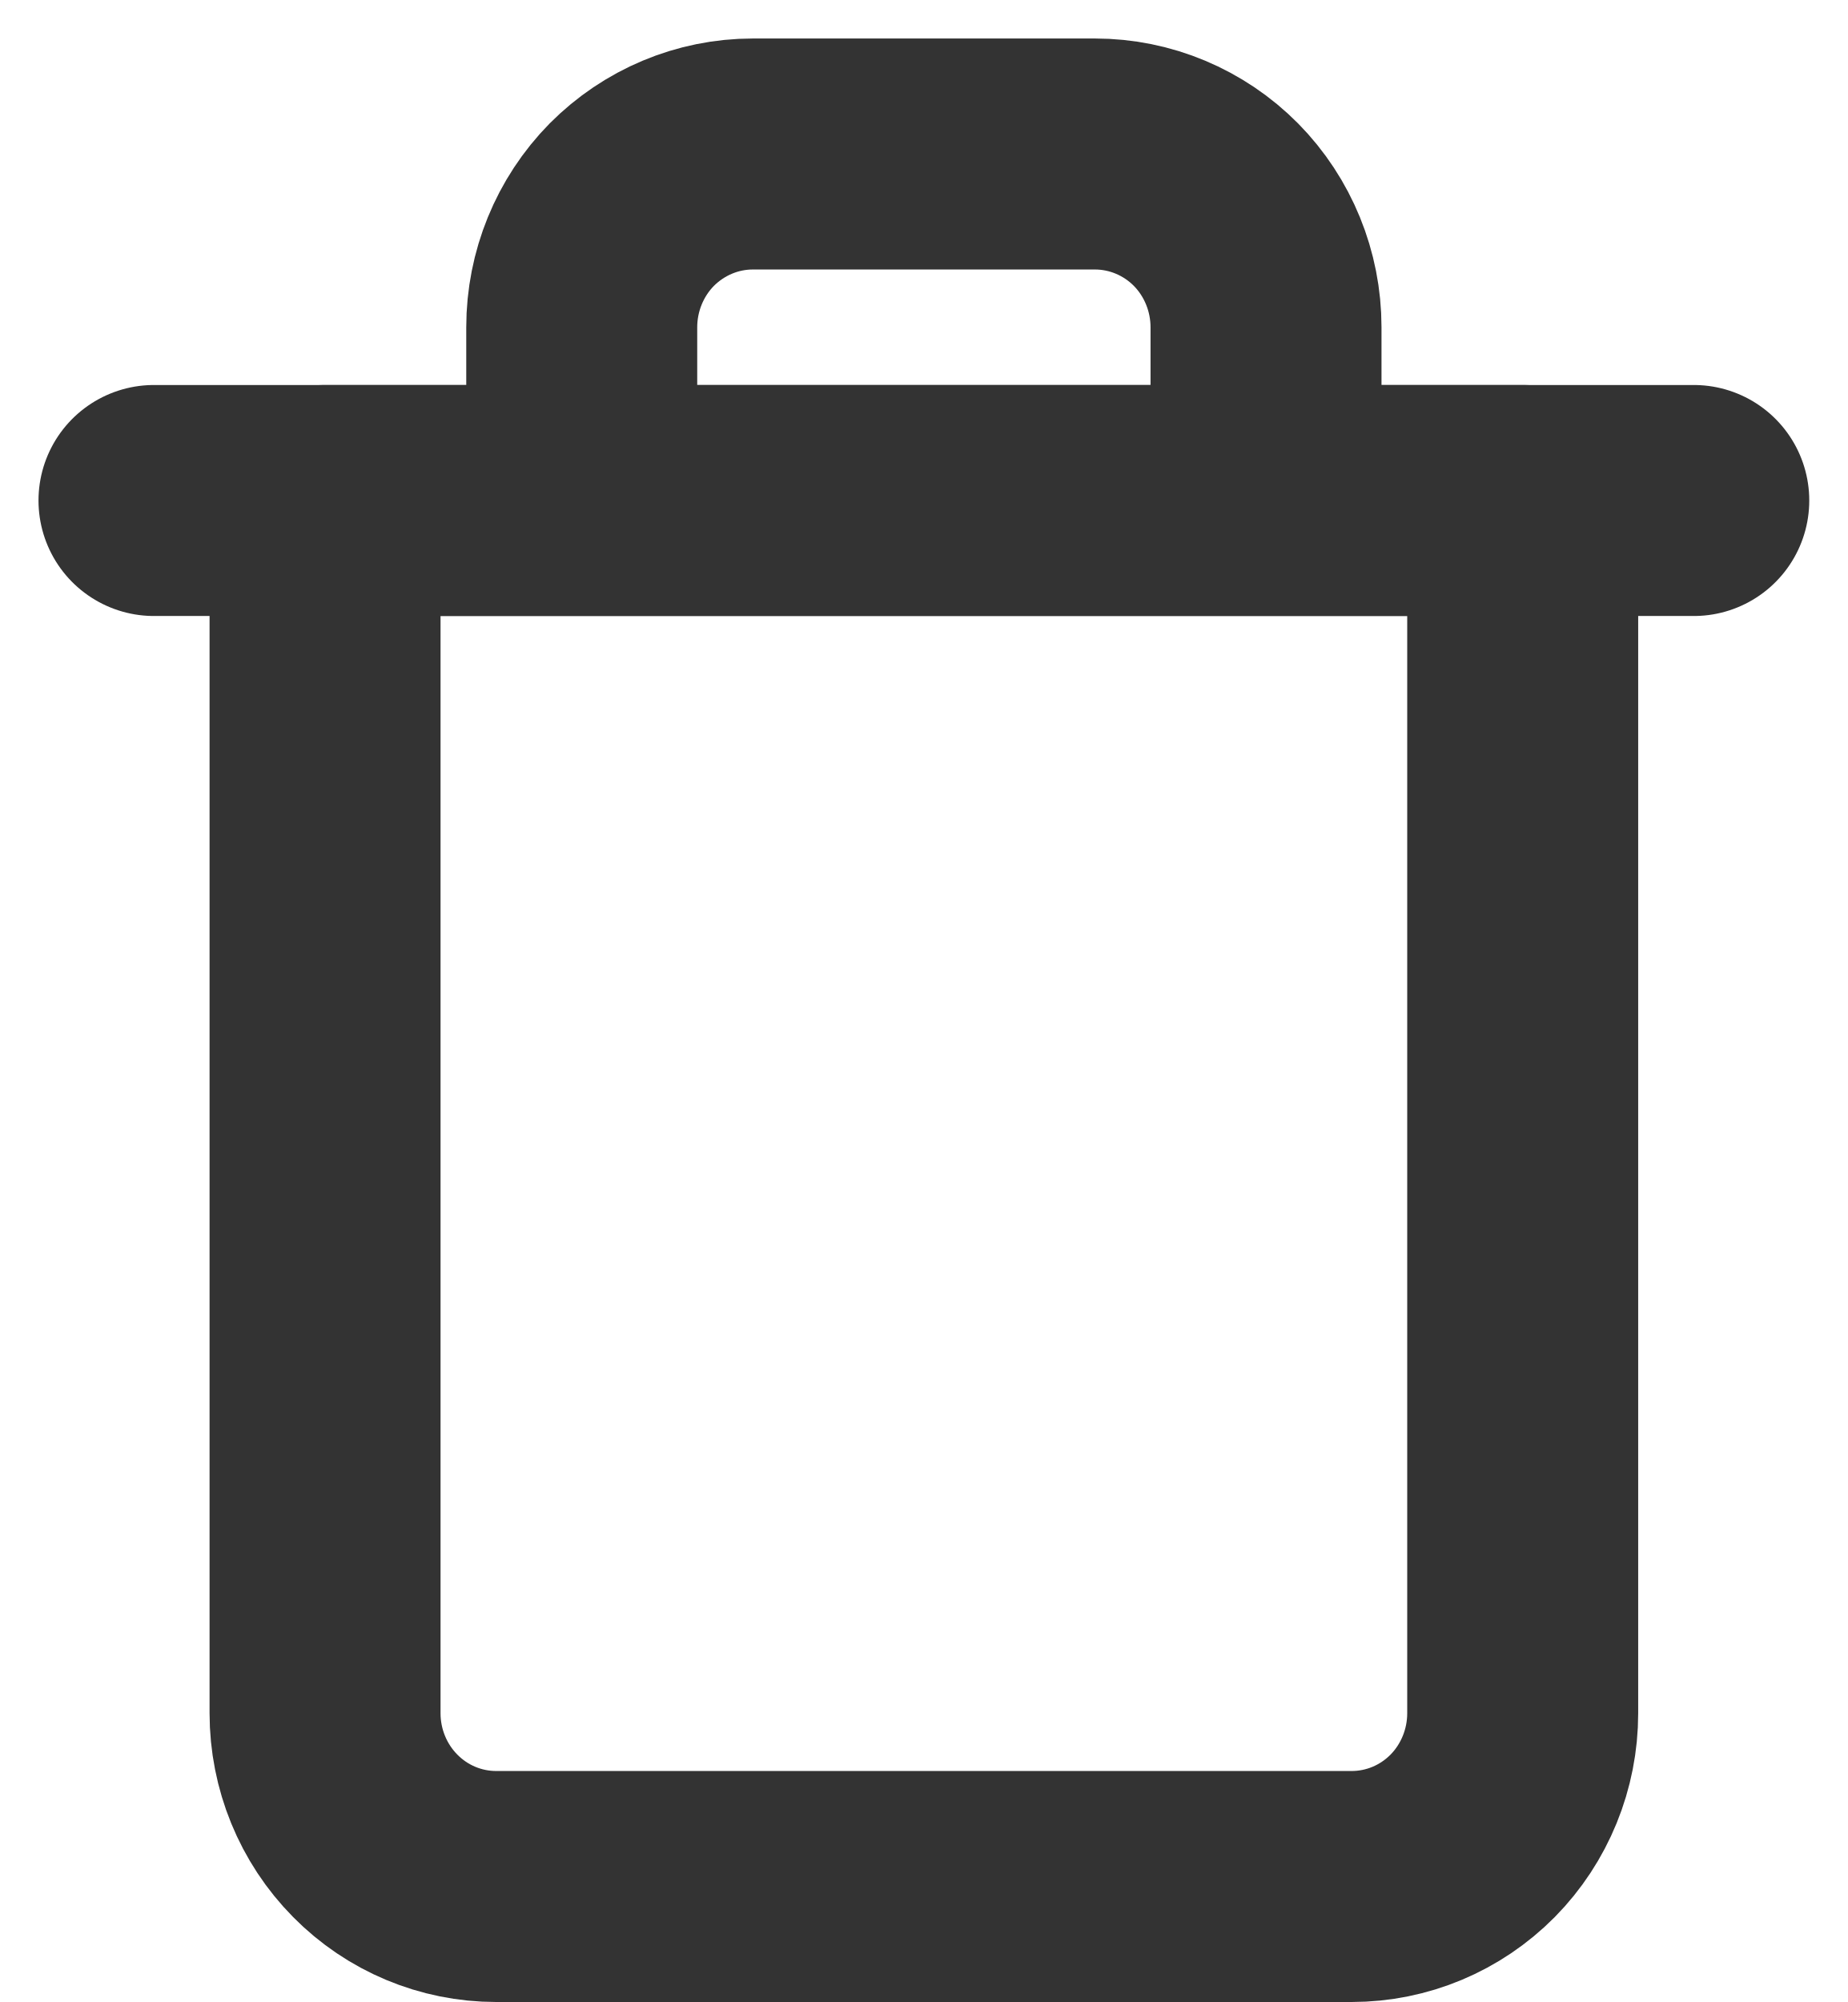
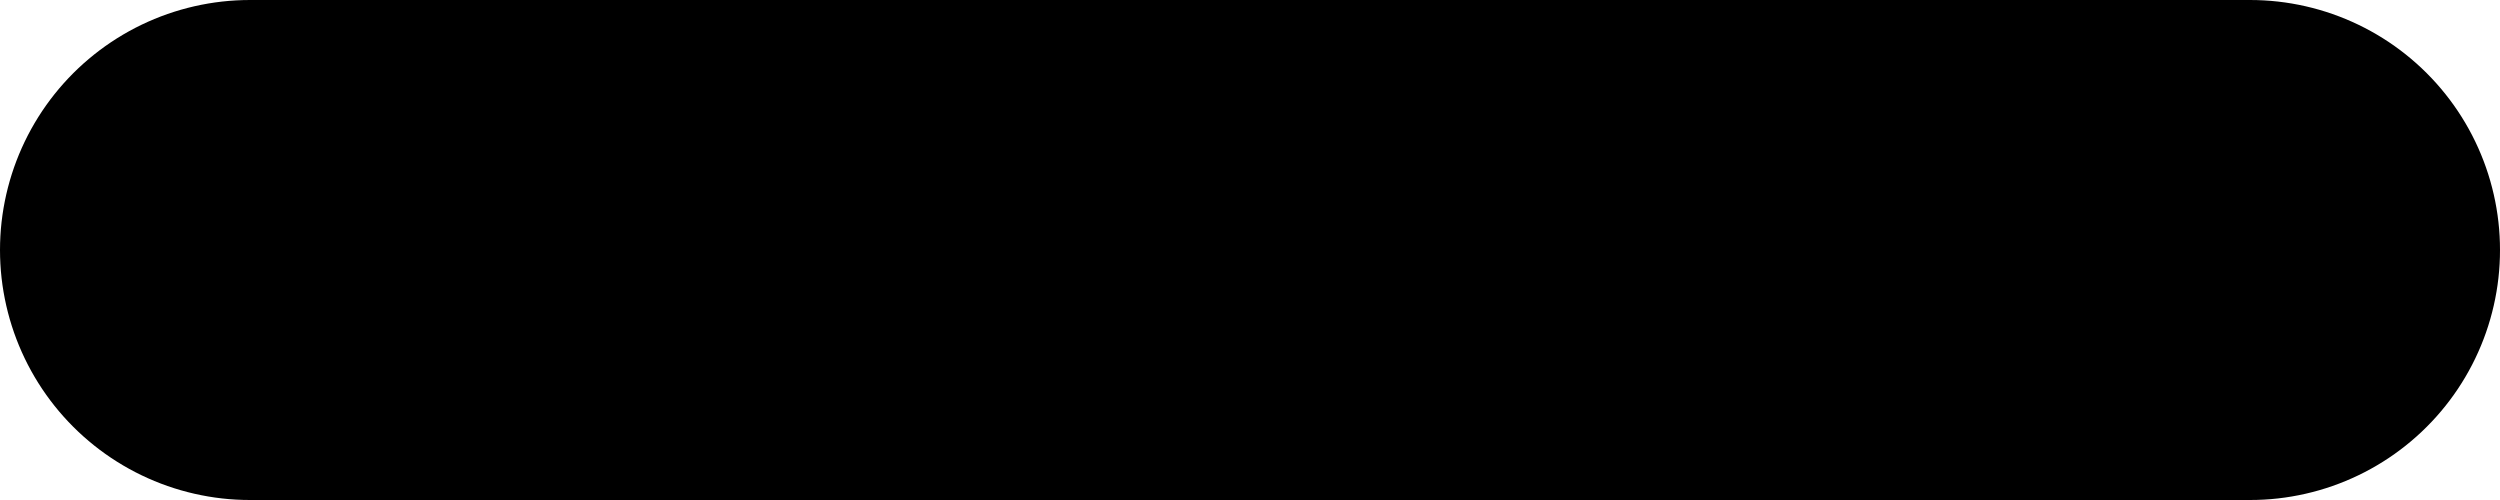
- <svg xmlns="http://www.w3.org/2000/svg" width="12" height="13" viewBox="0 0 12 13" fill="none">
-   <path d="M1 3.25H2.111H11" stroke="#333333" stroke-width="1.5" stroke-linecap="round" stroke-linejoin="round" />
-   <path d="M3.778 3.25V2.125C3.778 1.827 3.895 1.54 4.103 1.329C4.312 1.119 4.594 1 4.889 1H7.111C7.406 1 7.689 1.119 7.897 1.329C8.105 1.54 8.222 1.827 8.222 2.125V3.25M9.889 3.25V11.125C9.889 11.423 9.772 11.71 9.564 11.921C9.355 12.132 9.073 12.25 8.778 12.25H3.222C2.928 12.25 2.645 12.132 2.437 11.921C2.228 11.71 2.111 11.423 2.111 11.125V3.25H9.889Z" stroke="#333333" stroke-width="1.5" stroke-linecap="round" stroke-linejoin="round" />
+ <svg xmlns="http://www.w3.org/2000/svg" width="10" height="2" viewBox="0 0 10 2" fill="none">
+   <line x1="1" y1="1" x2="9" y2="1" stroke="black" stroke-width="2" stroke-linecap="round" stroke-linejoin="round" />
</svg>
